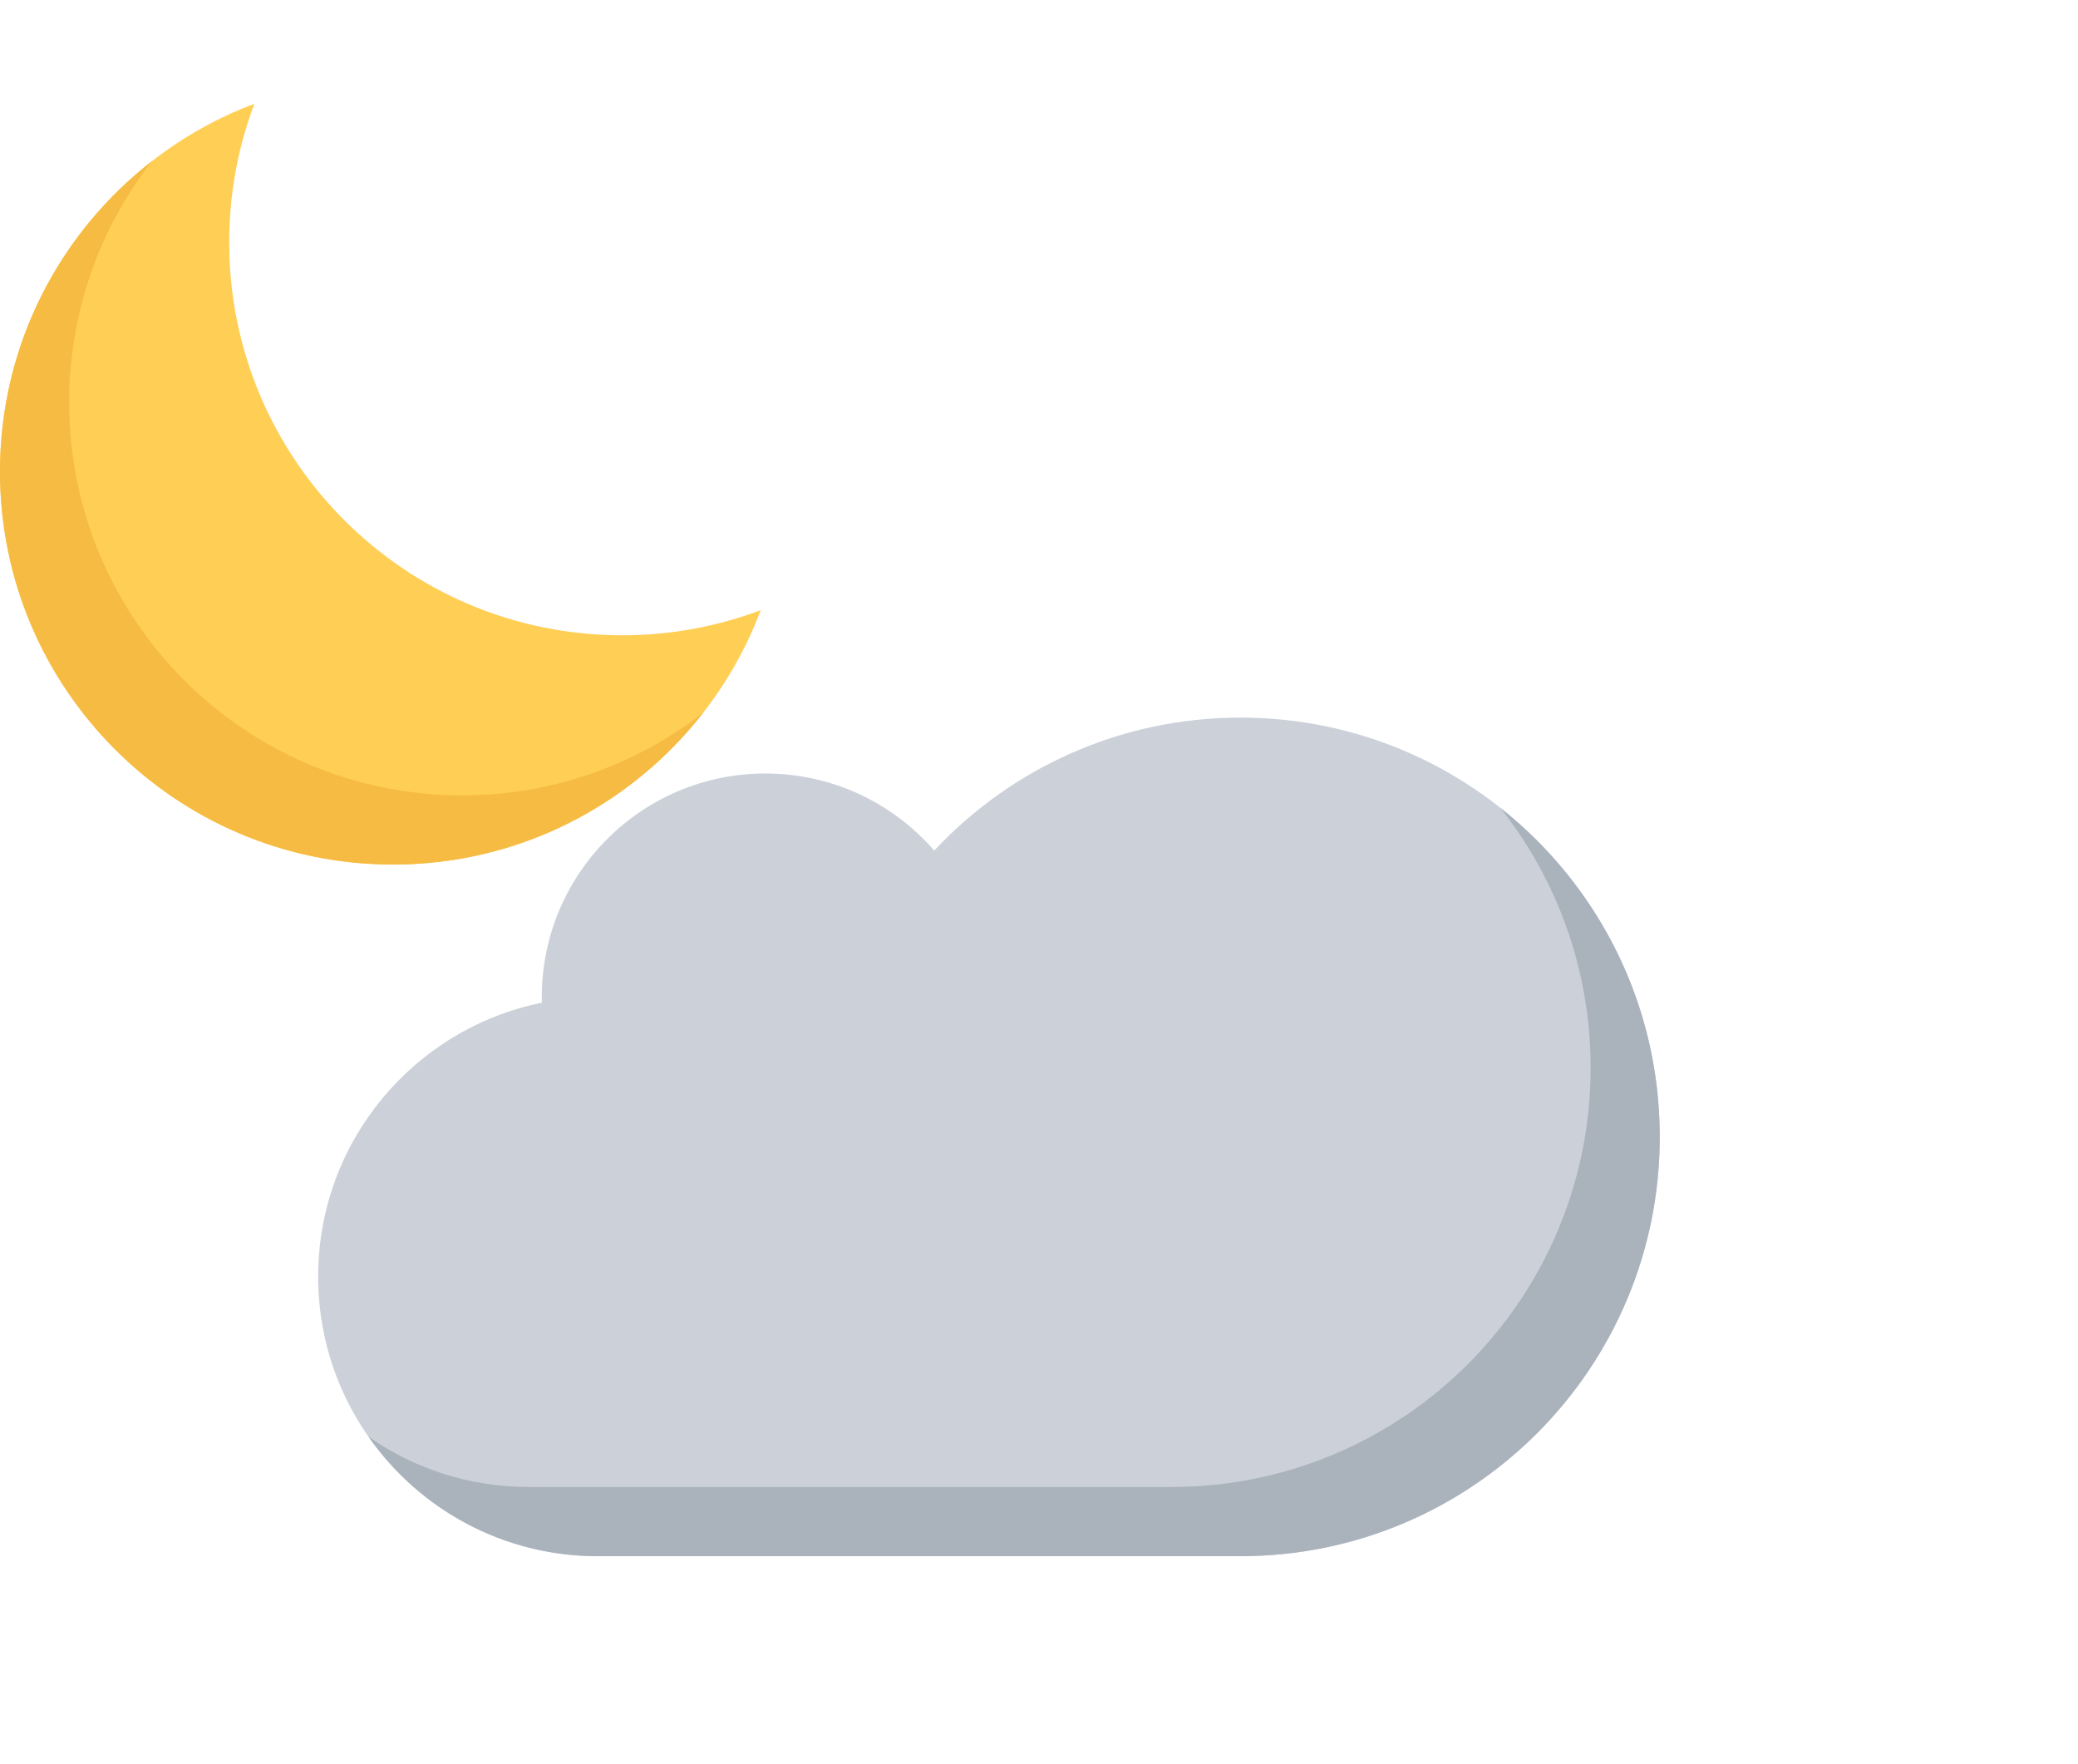
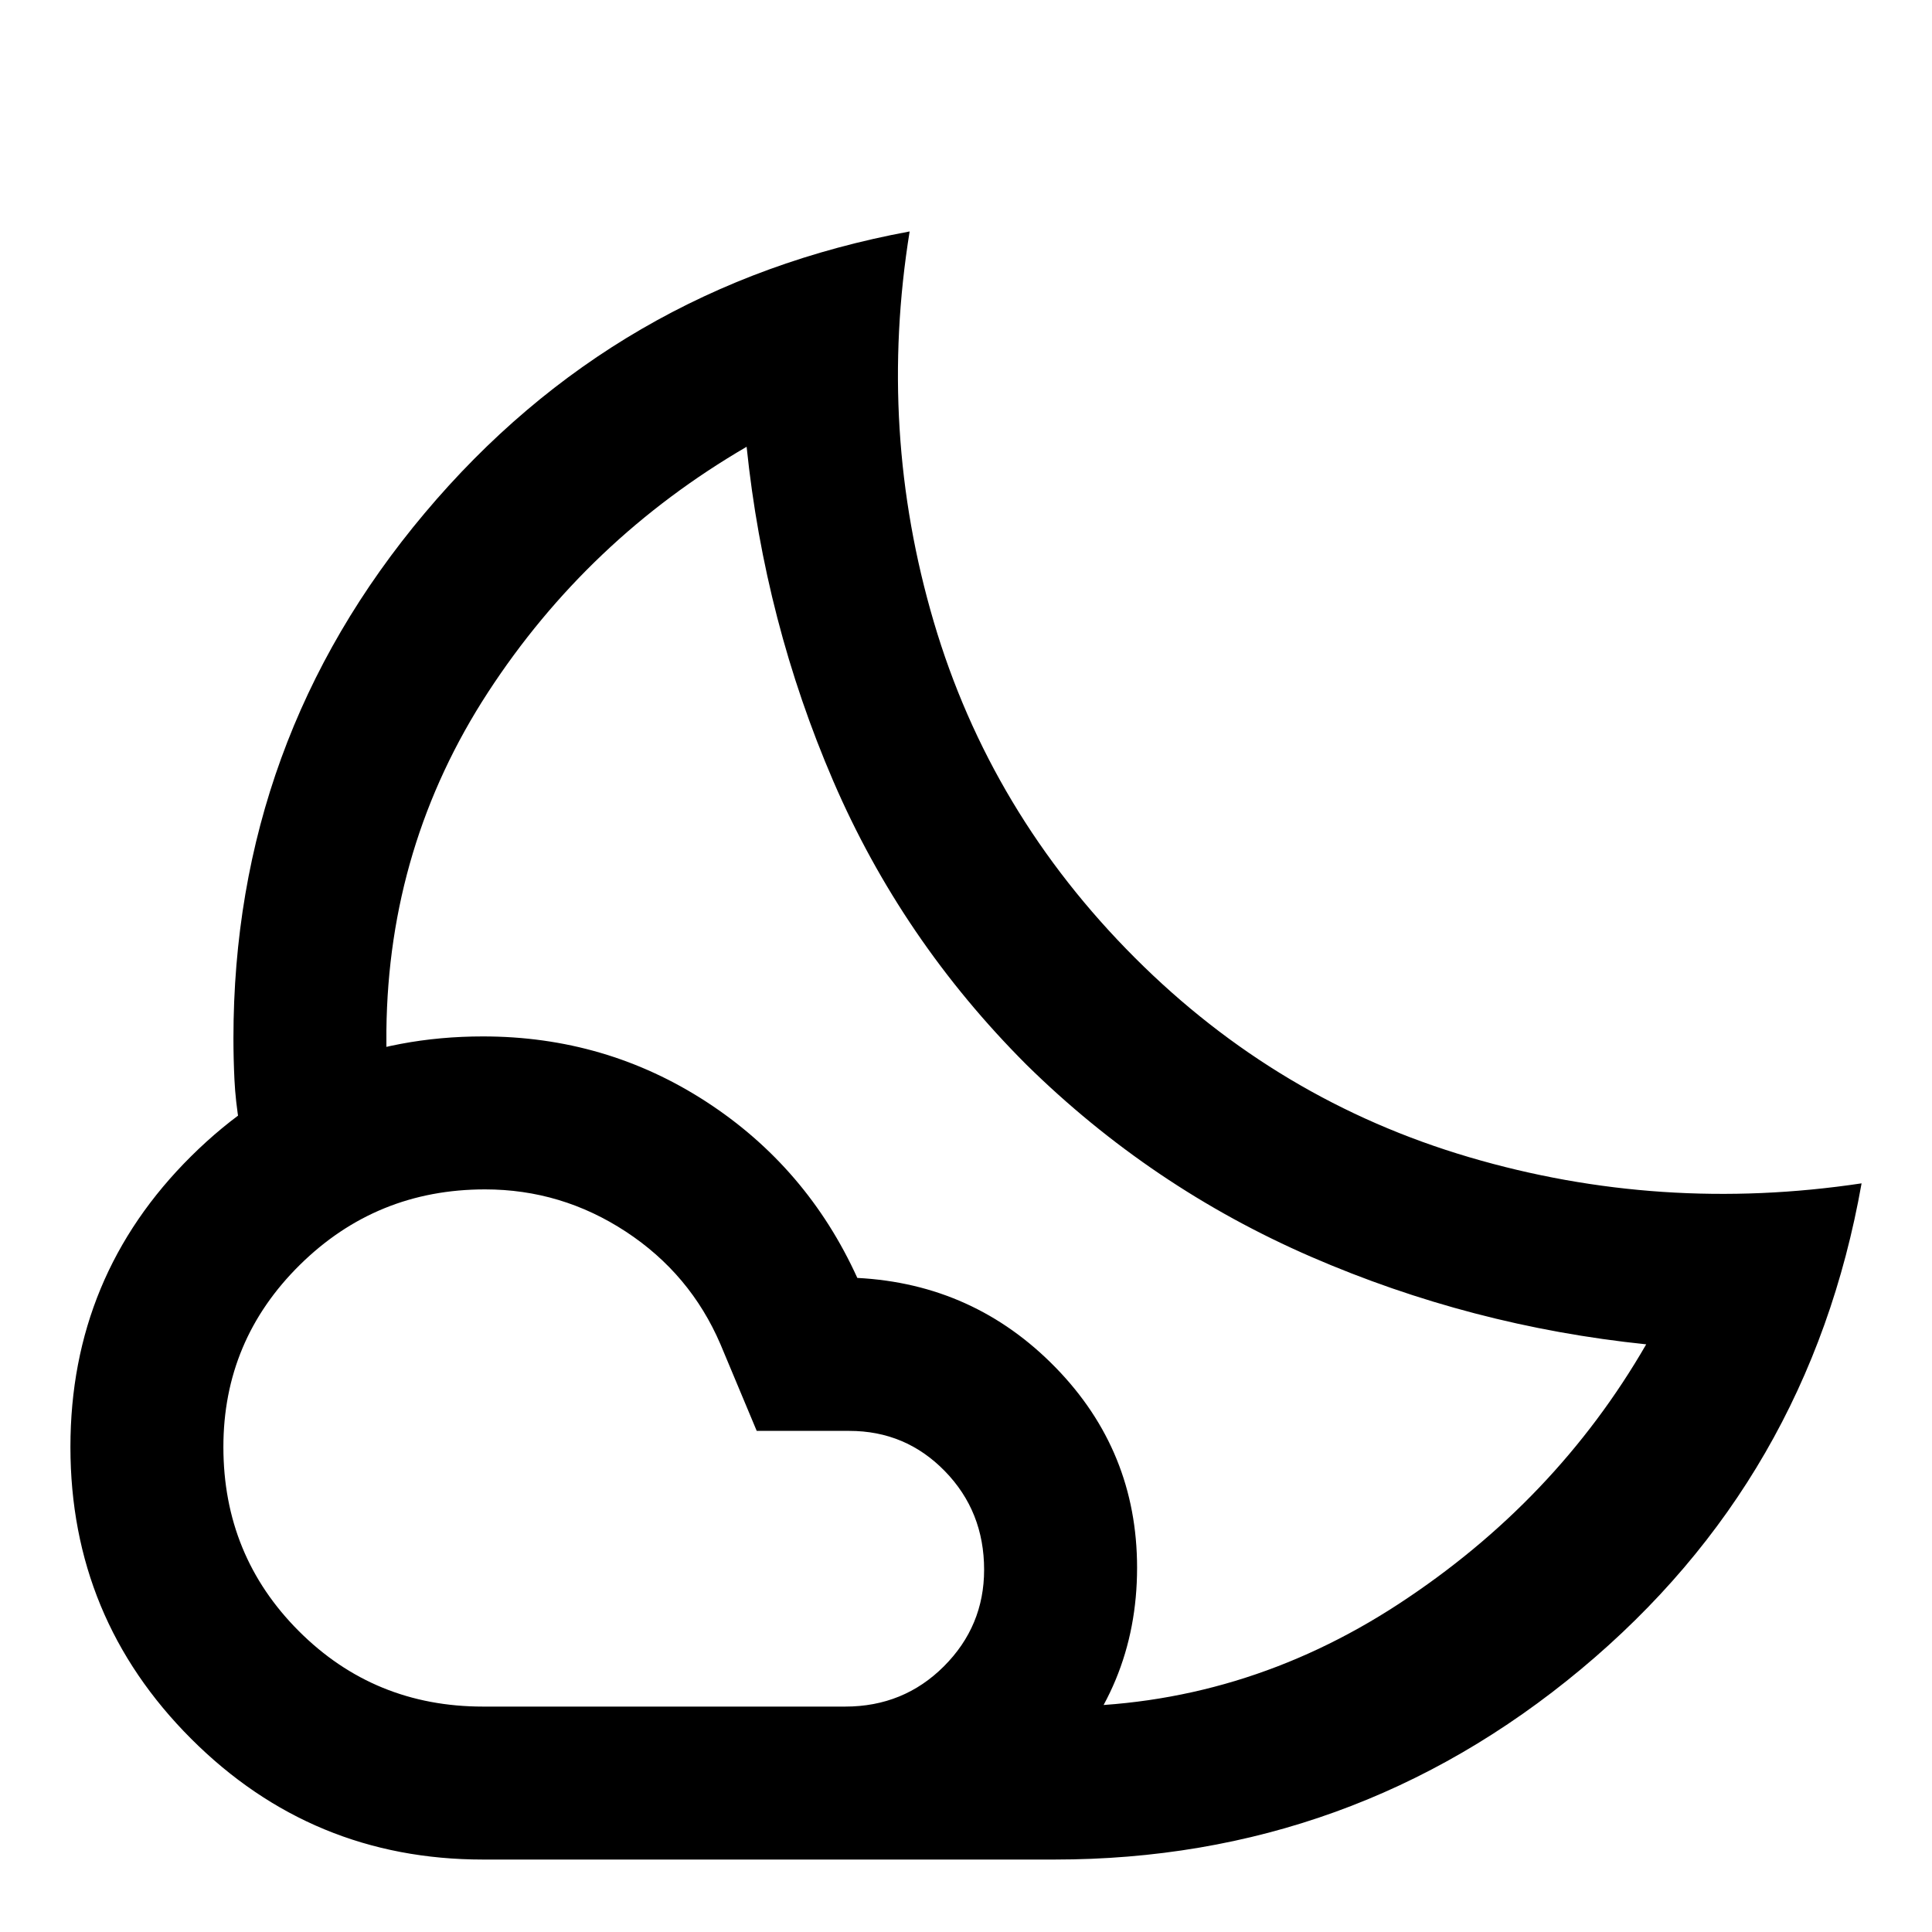
- <svg xmlns="http://www.w3.org/2000/svg" version="1.1" id="Layer_1" height="32" viewBox="0 0 641 544" style="display: block" xml:space="preserve">
-   <path style="fill:#FFCE54;" d="M191.916,195.948c-66.951,0-121.215-54.264-121.215-121.199c0-15.054,2.75-29.46,7.766-42.749  C32.609,49.28,0,93.553,0,145.45c0,66.935,54.265,121.207,121.215,121.207c51.89,0,96.154-32.616,113.45-78.458  C221.368,193.205,206.963,195.948,191.916,195.948z" />
-   <path style="fill:#F6BB42;" d="M142.543,245.321c-66.951,0-121.215-54.264-121.215-121.207c0-28.038,9.531-53.85,25.515-74.388  C18.344,71.905,0,106.536,0,145.45c0,66.935,54.265,121.207,121.215,121.207c38.905,0,73.529-18.343,95.717-46.842  C196.4,235.798,170.589,245.321,142.543,245.321z" />
-   <path style="fill:#CCD1D9;" d="M382.66,221.33c-37.28,0-70.872,15.78-94.481,41.014c-12.64-14.562-31.296-23.773-52.092-23.773  c-38.093,0-68.967,30.882-68.967,68.982c0,0.563,0,1.141,0.016,1.719c-39.358,7.969-68.998,42.781-68.998,84.498  c0,47.609,38.608,86.215,86.216,86.215h198.307c71.419,0,129.324-57.902,129.324-129.338  C511.984,279.226,454.079,221.33,382.66,221.33z" />
-   <path style="fill:#AAB2BC;" d="M462.813,249.164c17.438,22.039,27.844,49.89,27.844,80.169c0,71.404-57.904,129.309-129.325,129.309  H163.026c-18.358,0-35.374-5.734-49.357-15.516c15.577,22.279,41.437,36.857,70.685,36.857h198.307  c71.419,0,129.324-57.902,129.324-129.338C511.984,309.506,492.766,272.851,462.813,249.164z" />
-   <g>
- </g>
-   <g>
- </g>
-   <g>
- </g>
-   <g>
- </g>
-   <g>
- </g>
-   <g>
- </g>
-   <g>
- </g>
-   <g>
- </g>
-   <g>
- </g>
-   <g>
- </g>
-   <g>
- </g>
-   <g>
- </g>
-   <g>
- </g>
-   <g>
- </g>
-   <g>
- </g>
+ <svg xmlns="http://www.w3.org/2000/svg" height="40" width="40">
+   <path d="M21.25 22.042Zm.583 16.458h-4.75l.584-.5q.583-.5 1.271-1.083.687-.584 1.25-1.084l.562-.5h1.167q3.791 0 7.041-2.125 3.25-2.125 5.125-5.375-3.625-.375-6.937-1.812-3.313-1.438-5.896-3.979-2.583-2.584-4-5.875-1.417-3.292-1.792-6.917-3.291 1.917-5.354 5.083-2.062 3.167-2.104 7v.396q0 .229.042.396l-.48.187q-.479.188-1.062.396-.583.209-1.062.396l-.48.188q-.083-.5-.104-.938-.021-.437-.021-.854 0-6.167 3.959-10.875 3.958-4.708 10.041-5.833-.666 4.125.5 8.083 1.167 3.958 4.167 6.958 2.958 2.959 6.917 4.125 3.958 1.167 8.125.542-1.084 6.125-5.813 10.062Q28 38.5 21.833 38.5ZM10 35.333h7.5q1.208 0 2.042-.833.833-.833.833-2 0-1.208-.813-2.042-.812-.833-1.979-.833h-1.916l-.75-1.792q-.625-1.458-1.959-2.333-1.333-.875-2.916-.875-2.25 0-3.834 1.563-1.583 1.562-1.583 3.77 0 2.25 1.563 3.813Q7.75 35.333 10 35.333Zm0 3.167q-3.542 0-6.042-2.5t-2.5-6.042q0-3.541 2.5-6.02 2.5-2.48 6.042-2.48 2.542 0 4.625 1.354 2.083 1.355 3.125 3.646 2.417.125 4.104 1.854 1.688 1.73 1.688 4.146 0 2.5-1.771 4.271T17.5 38.5Z" />
</svg>
